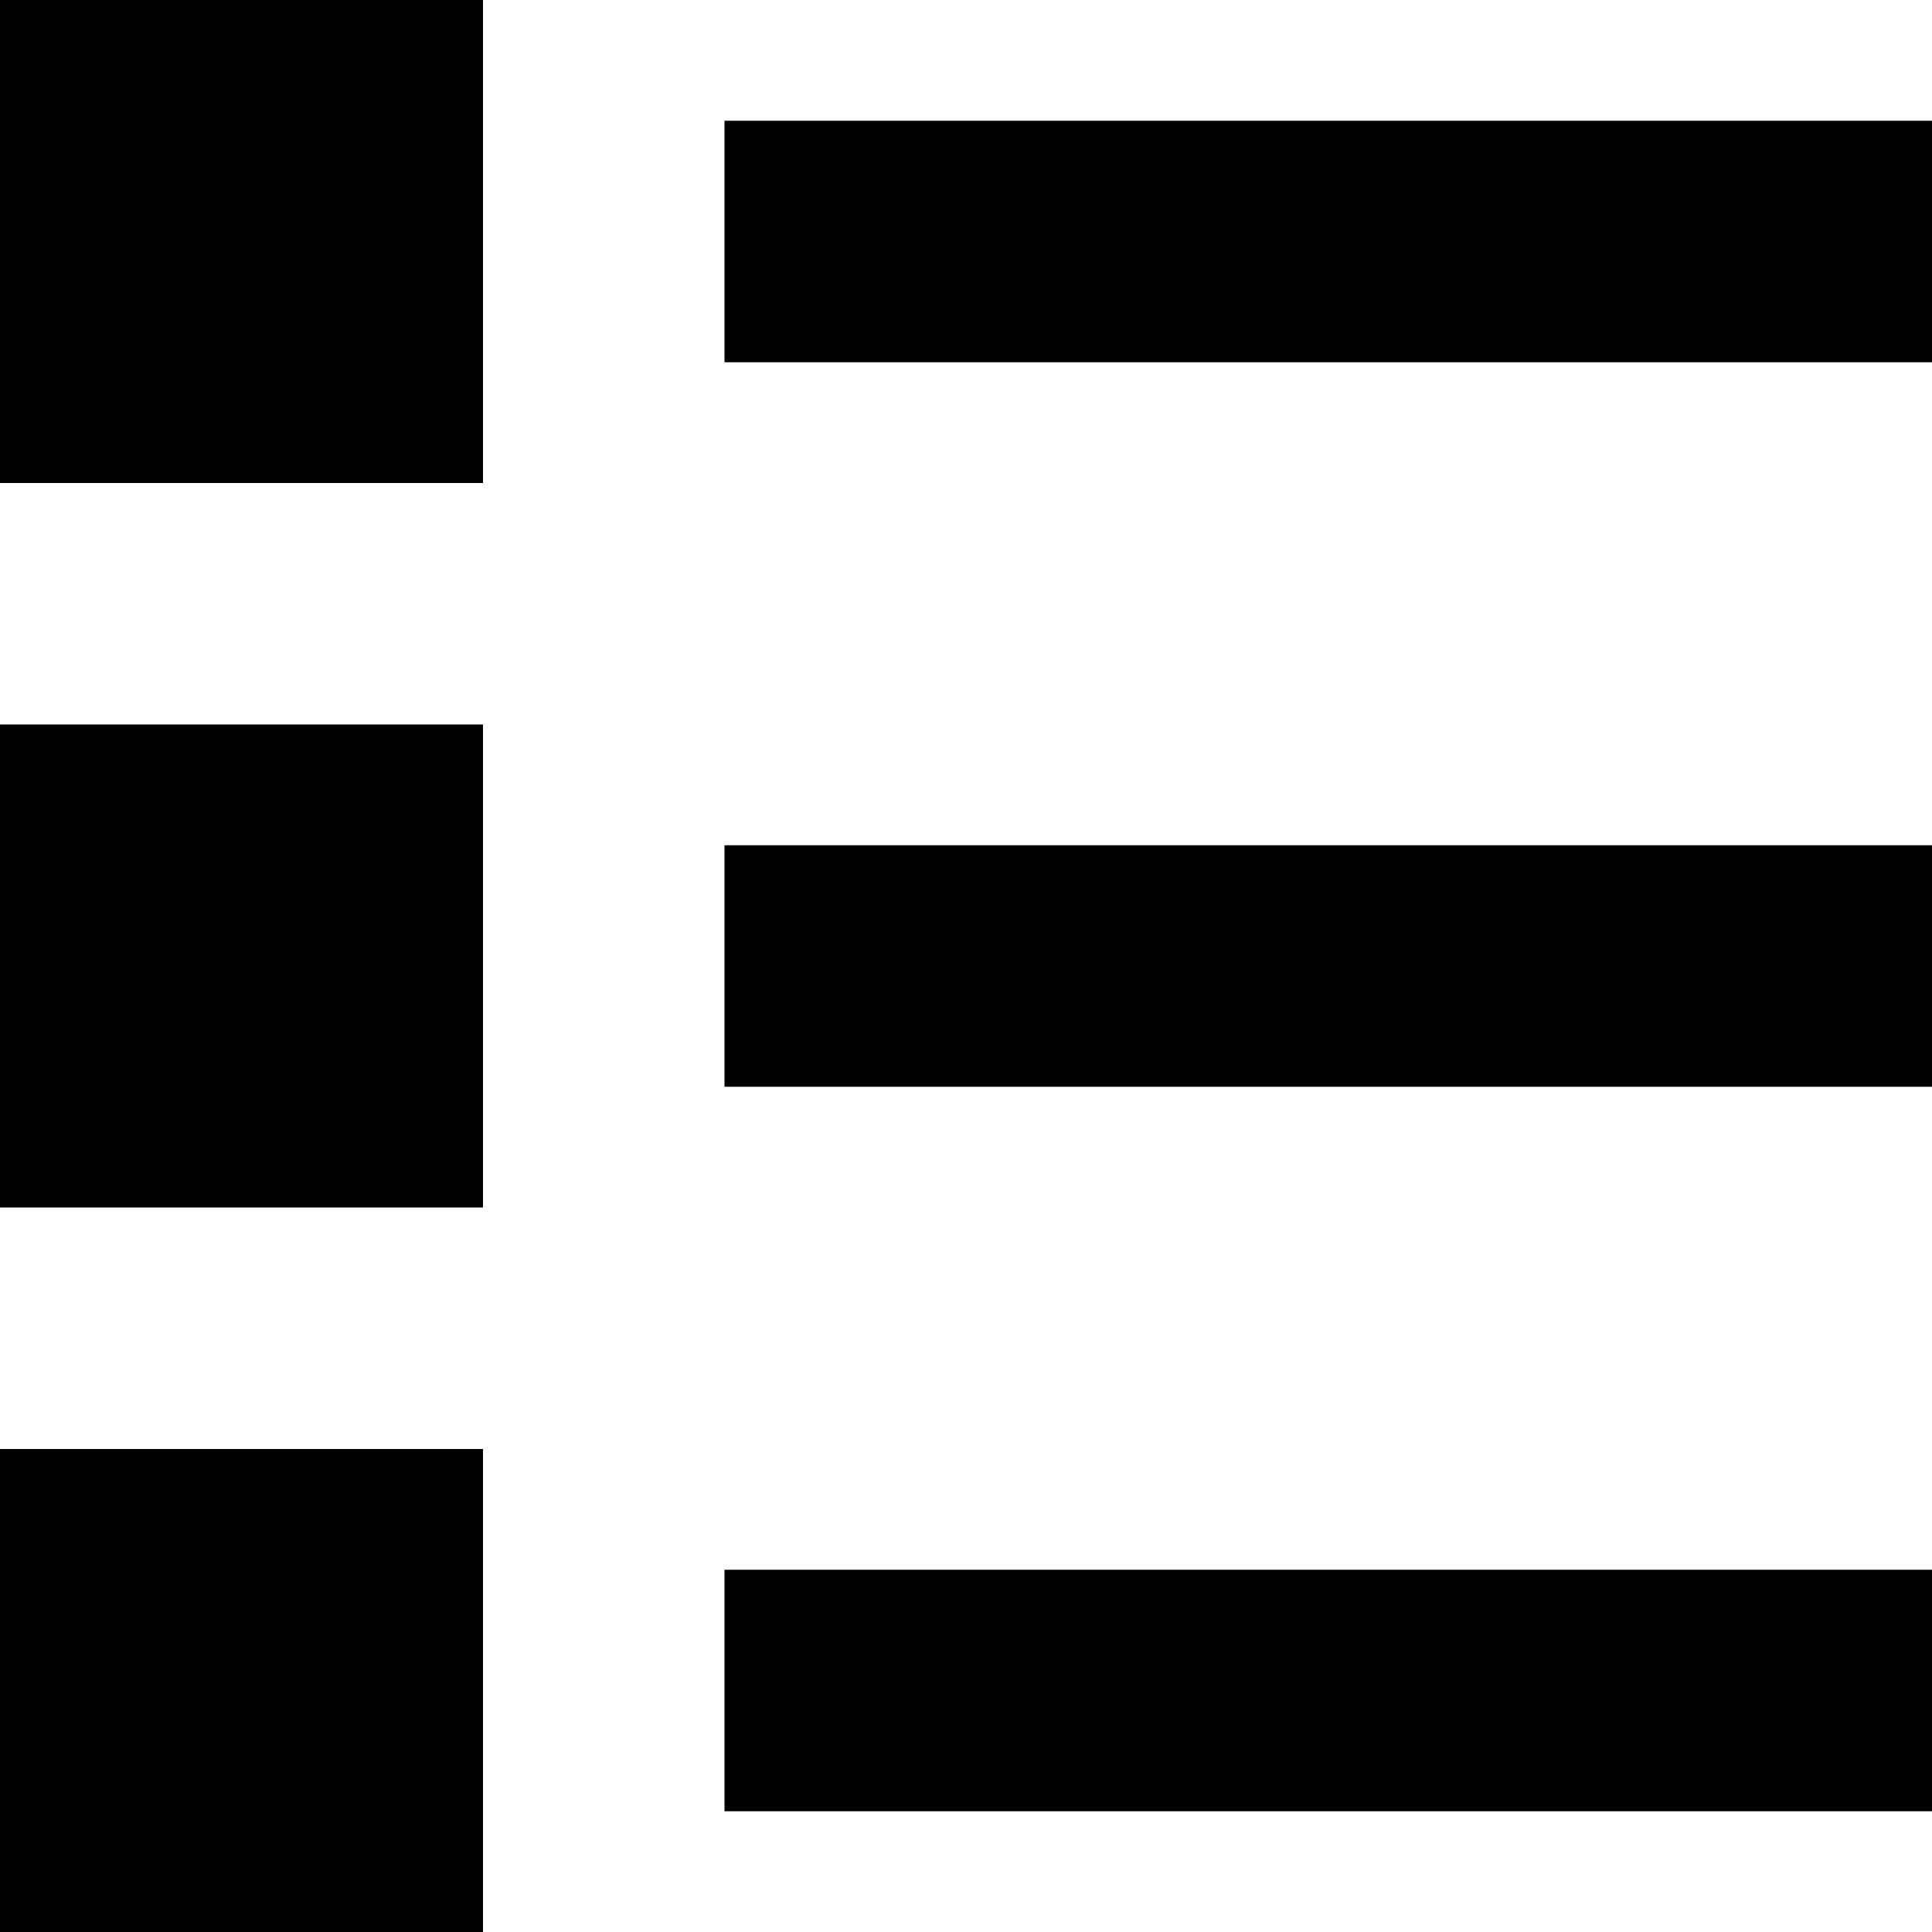
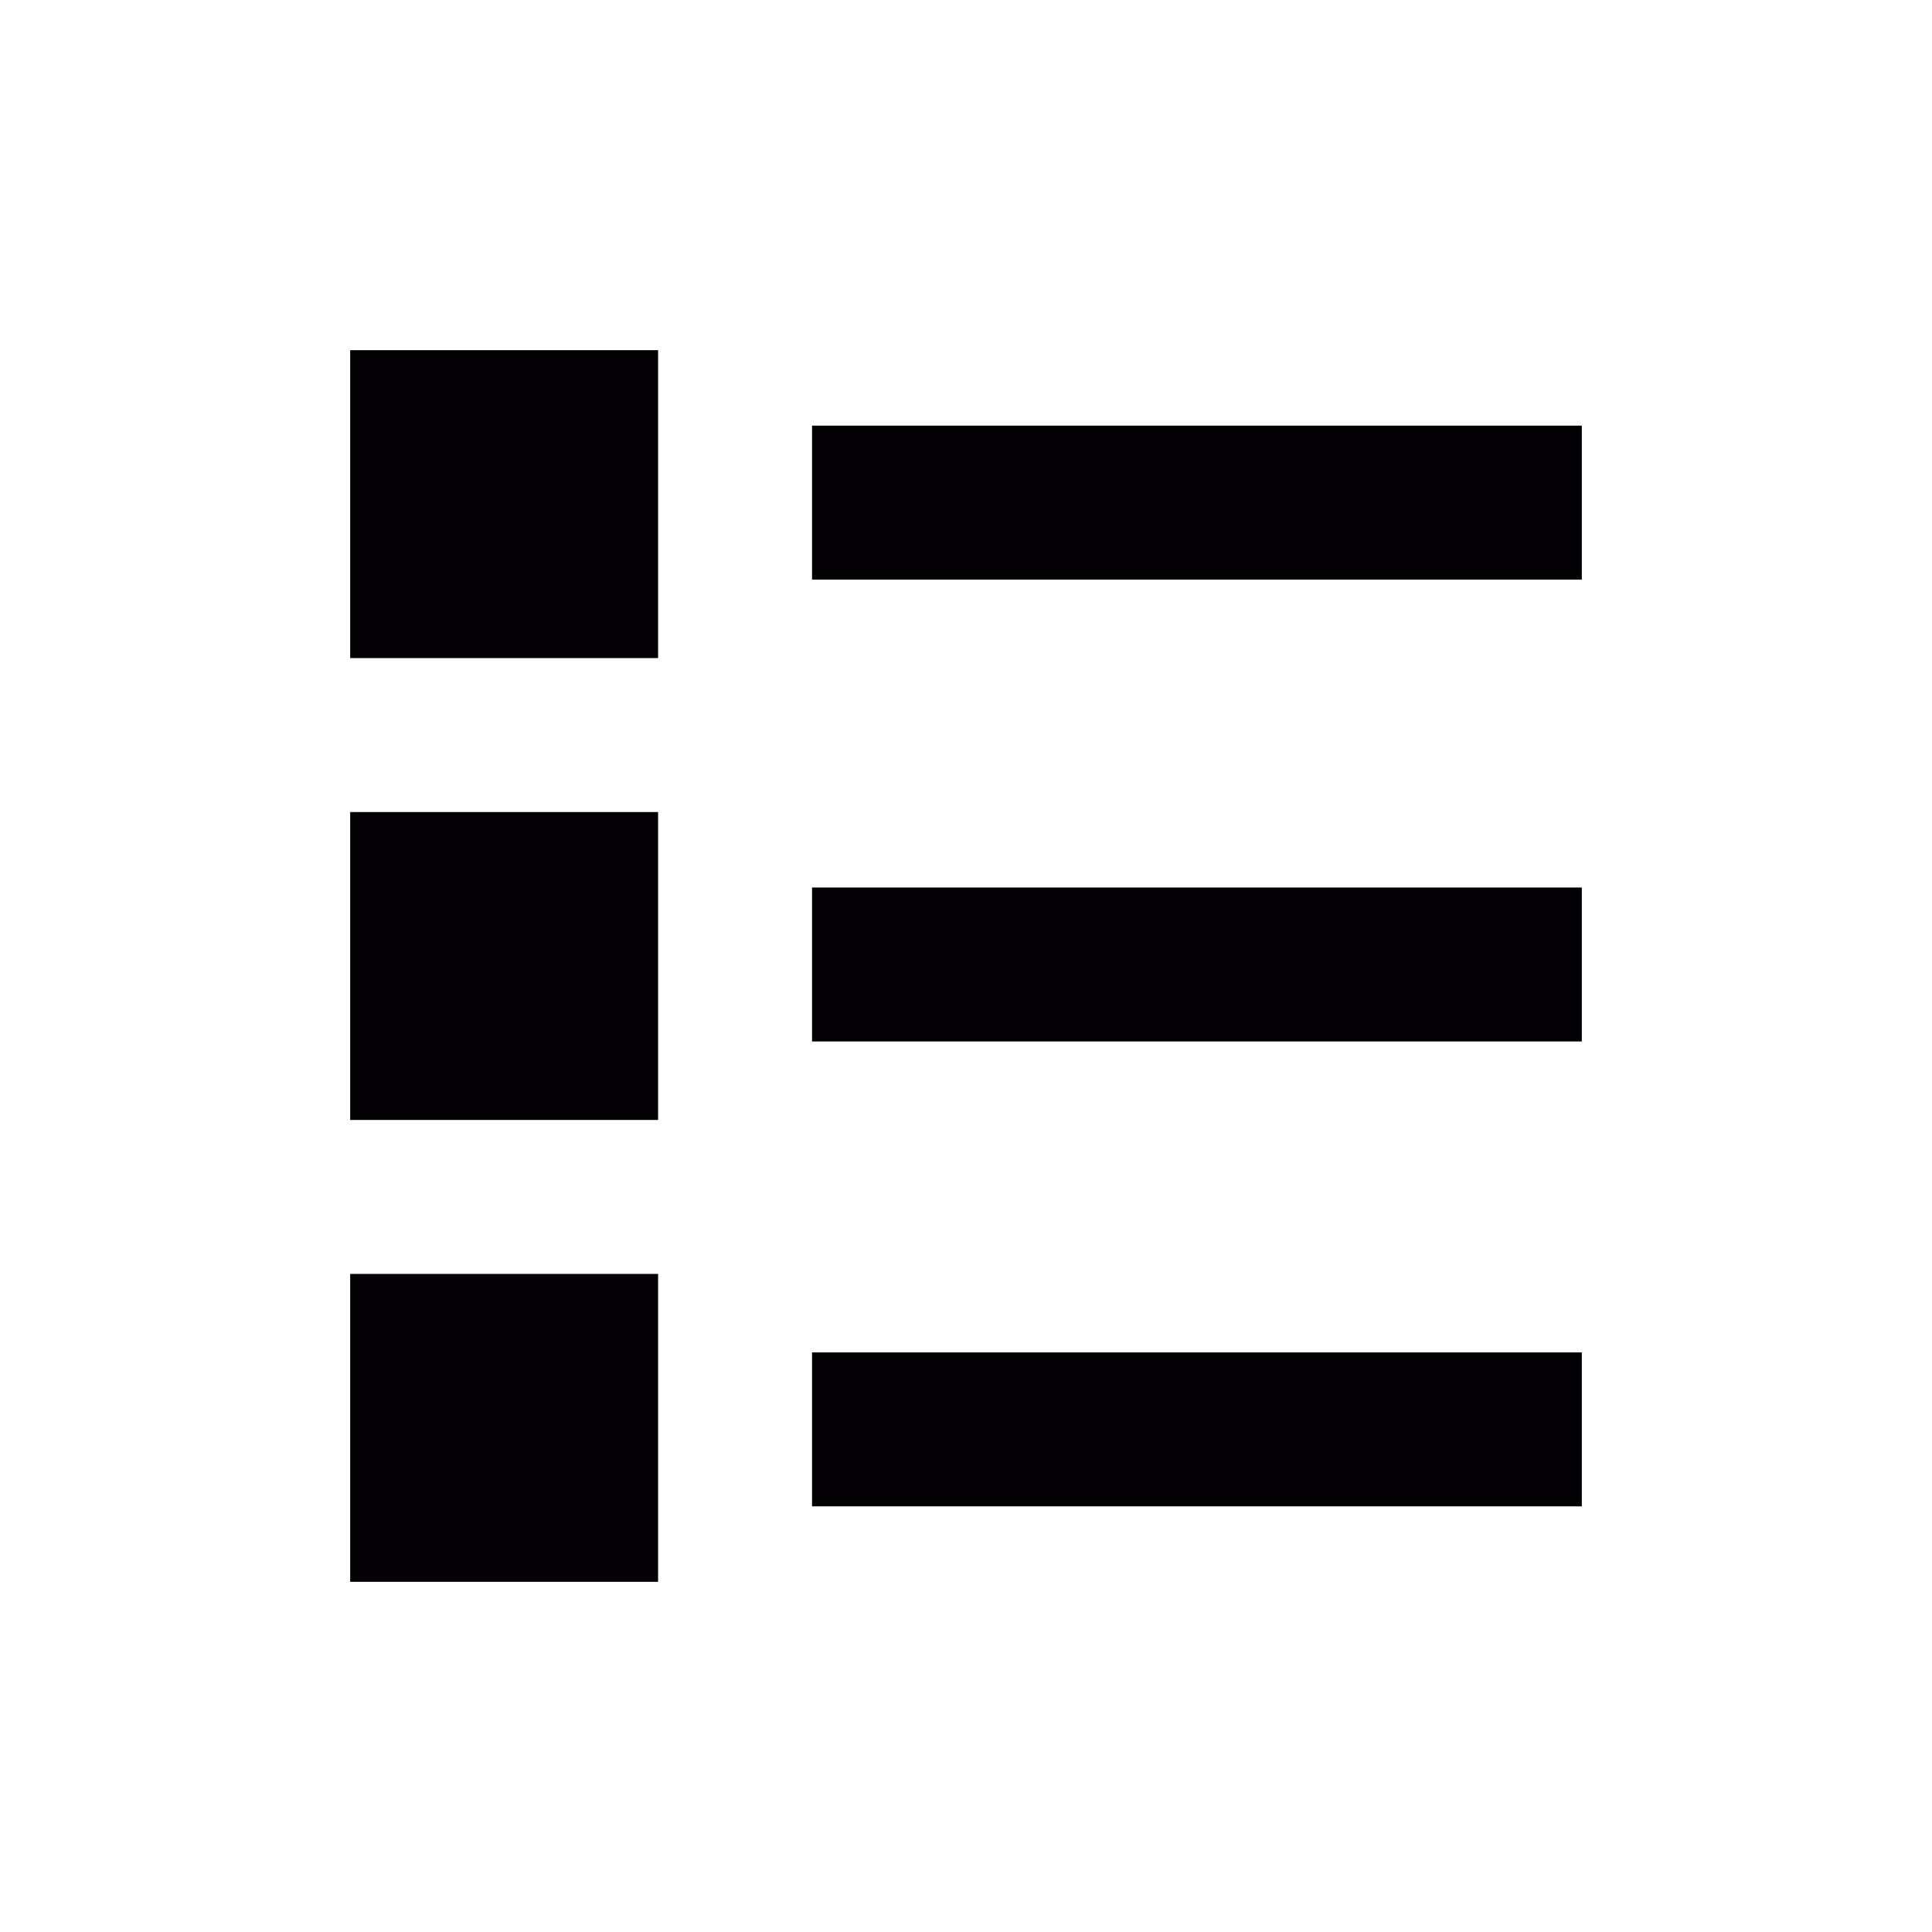
- <svg xmlns="http://www.w3.org/2000/svg" version="1.1" width="64" height="64" viewBox="0 0 64 64">
-   <path d="M0 0h16v16h-16zM24 4h40v8h-40zM0 24h16v16h-16zM24 28h40v8h-40zM0 48h16v16h-16zM24 52h40v8h-40z" fill="#000000" />
+ <svg xmlns="http://www.w3.org/2000/svg" version="1.2" baseProfile="tiny" id="Capa_1" x="0px" y="0px" viewBox="0 0 64 64" xml:space="preserve">
+   <path fill="#030104" d="M11.6,11.6h10.2v10.2H11.6V11.6z M26.9,14.1h25.5v5.1H26.9V14.1z M11.6,26.9h10.2v10.2H11.6V26.9z   M26.9,29.4h25.5v5.1H26.9V29.4z M11.6,42.2h10.2v10.2H11.6V42.2z M26.9,44.8h25.5v5.1H26.9V44.8z" />
</svg>
